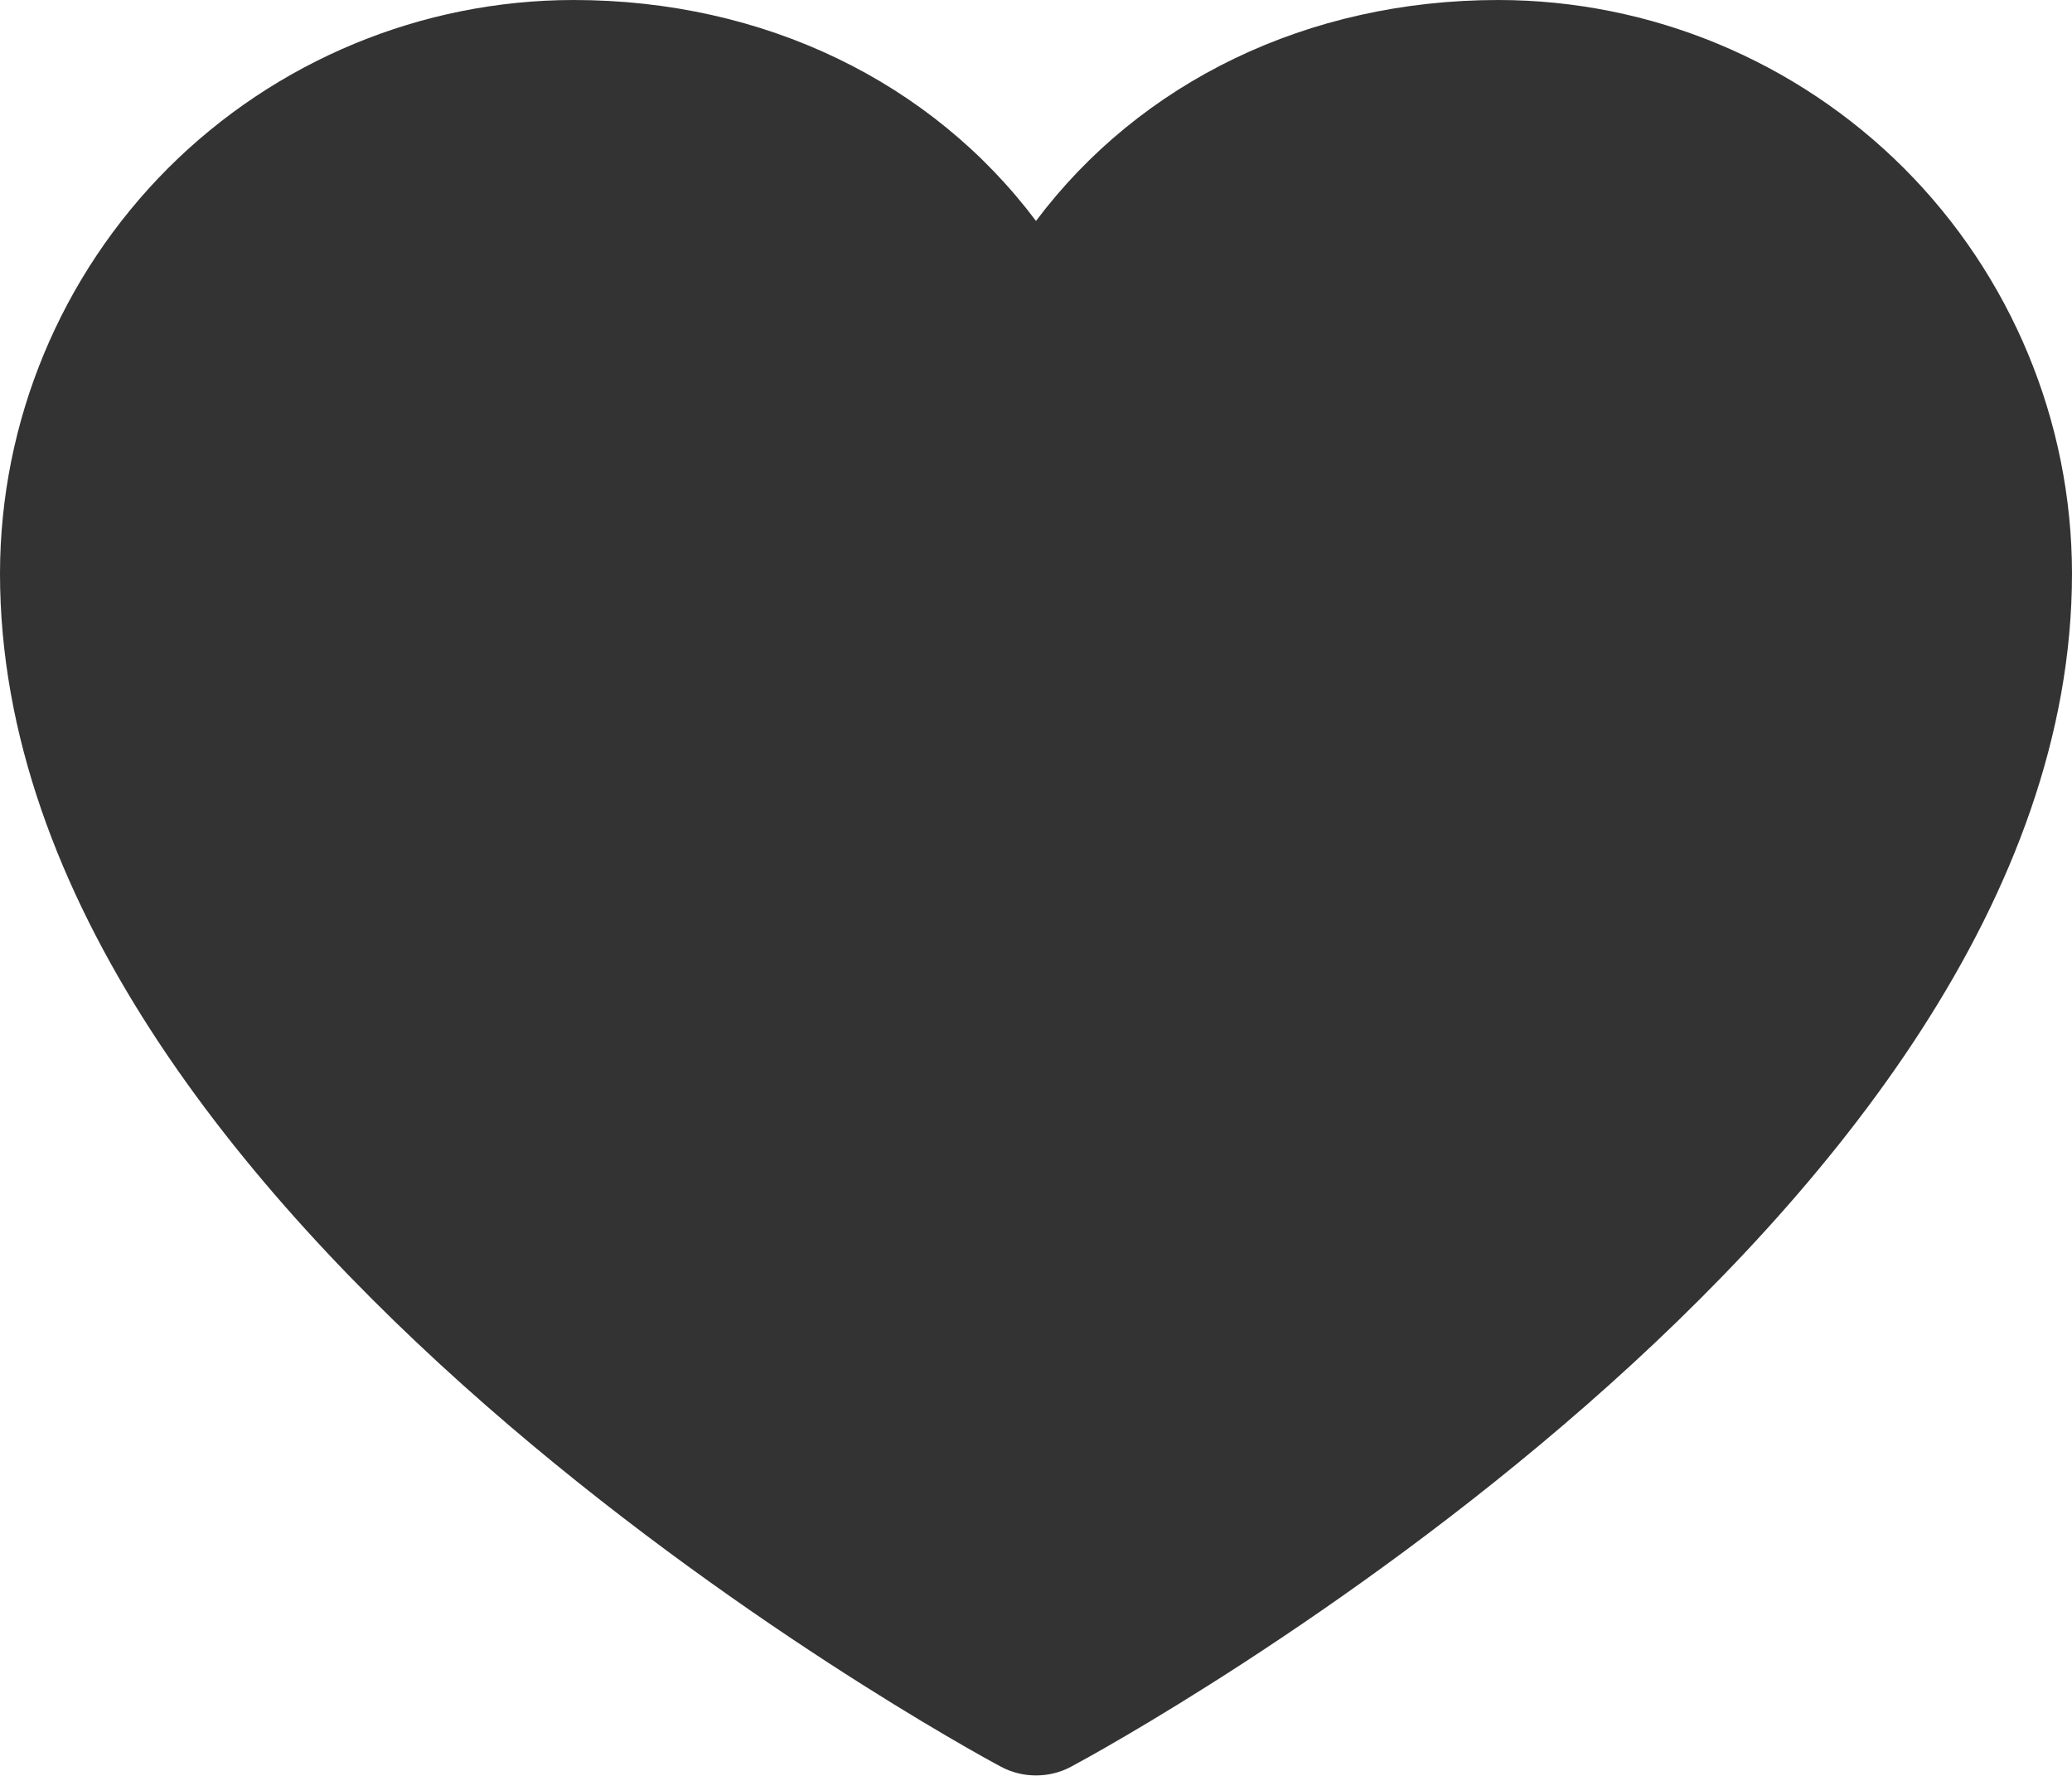
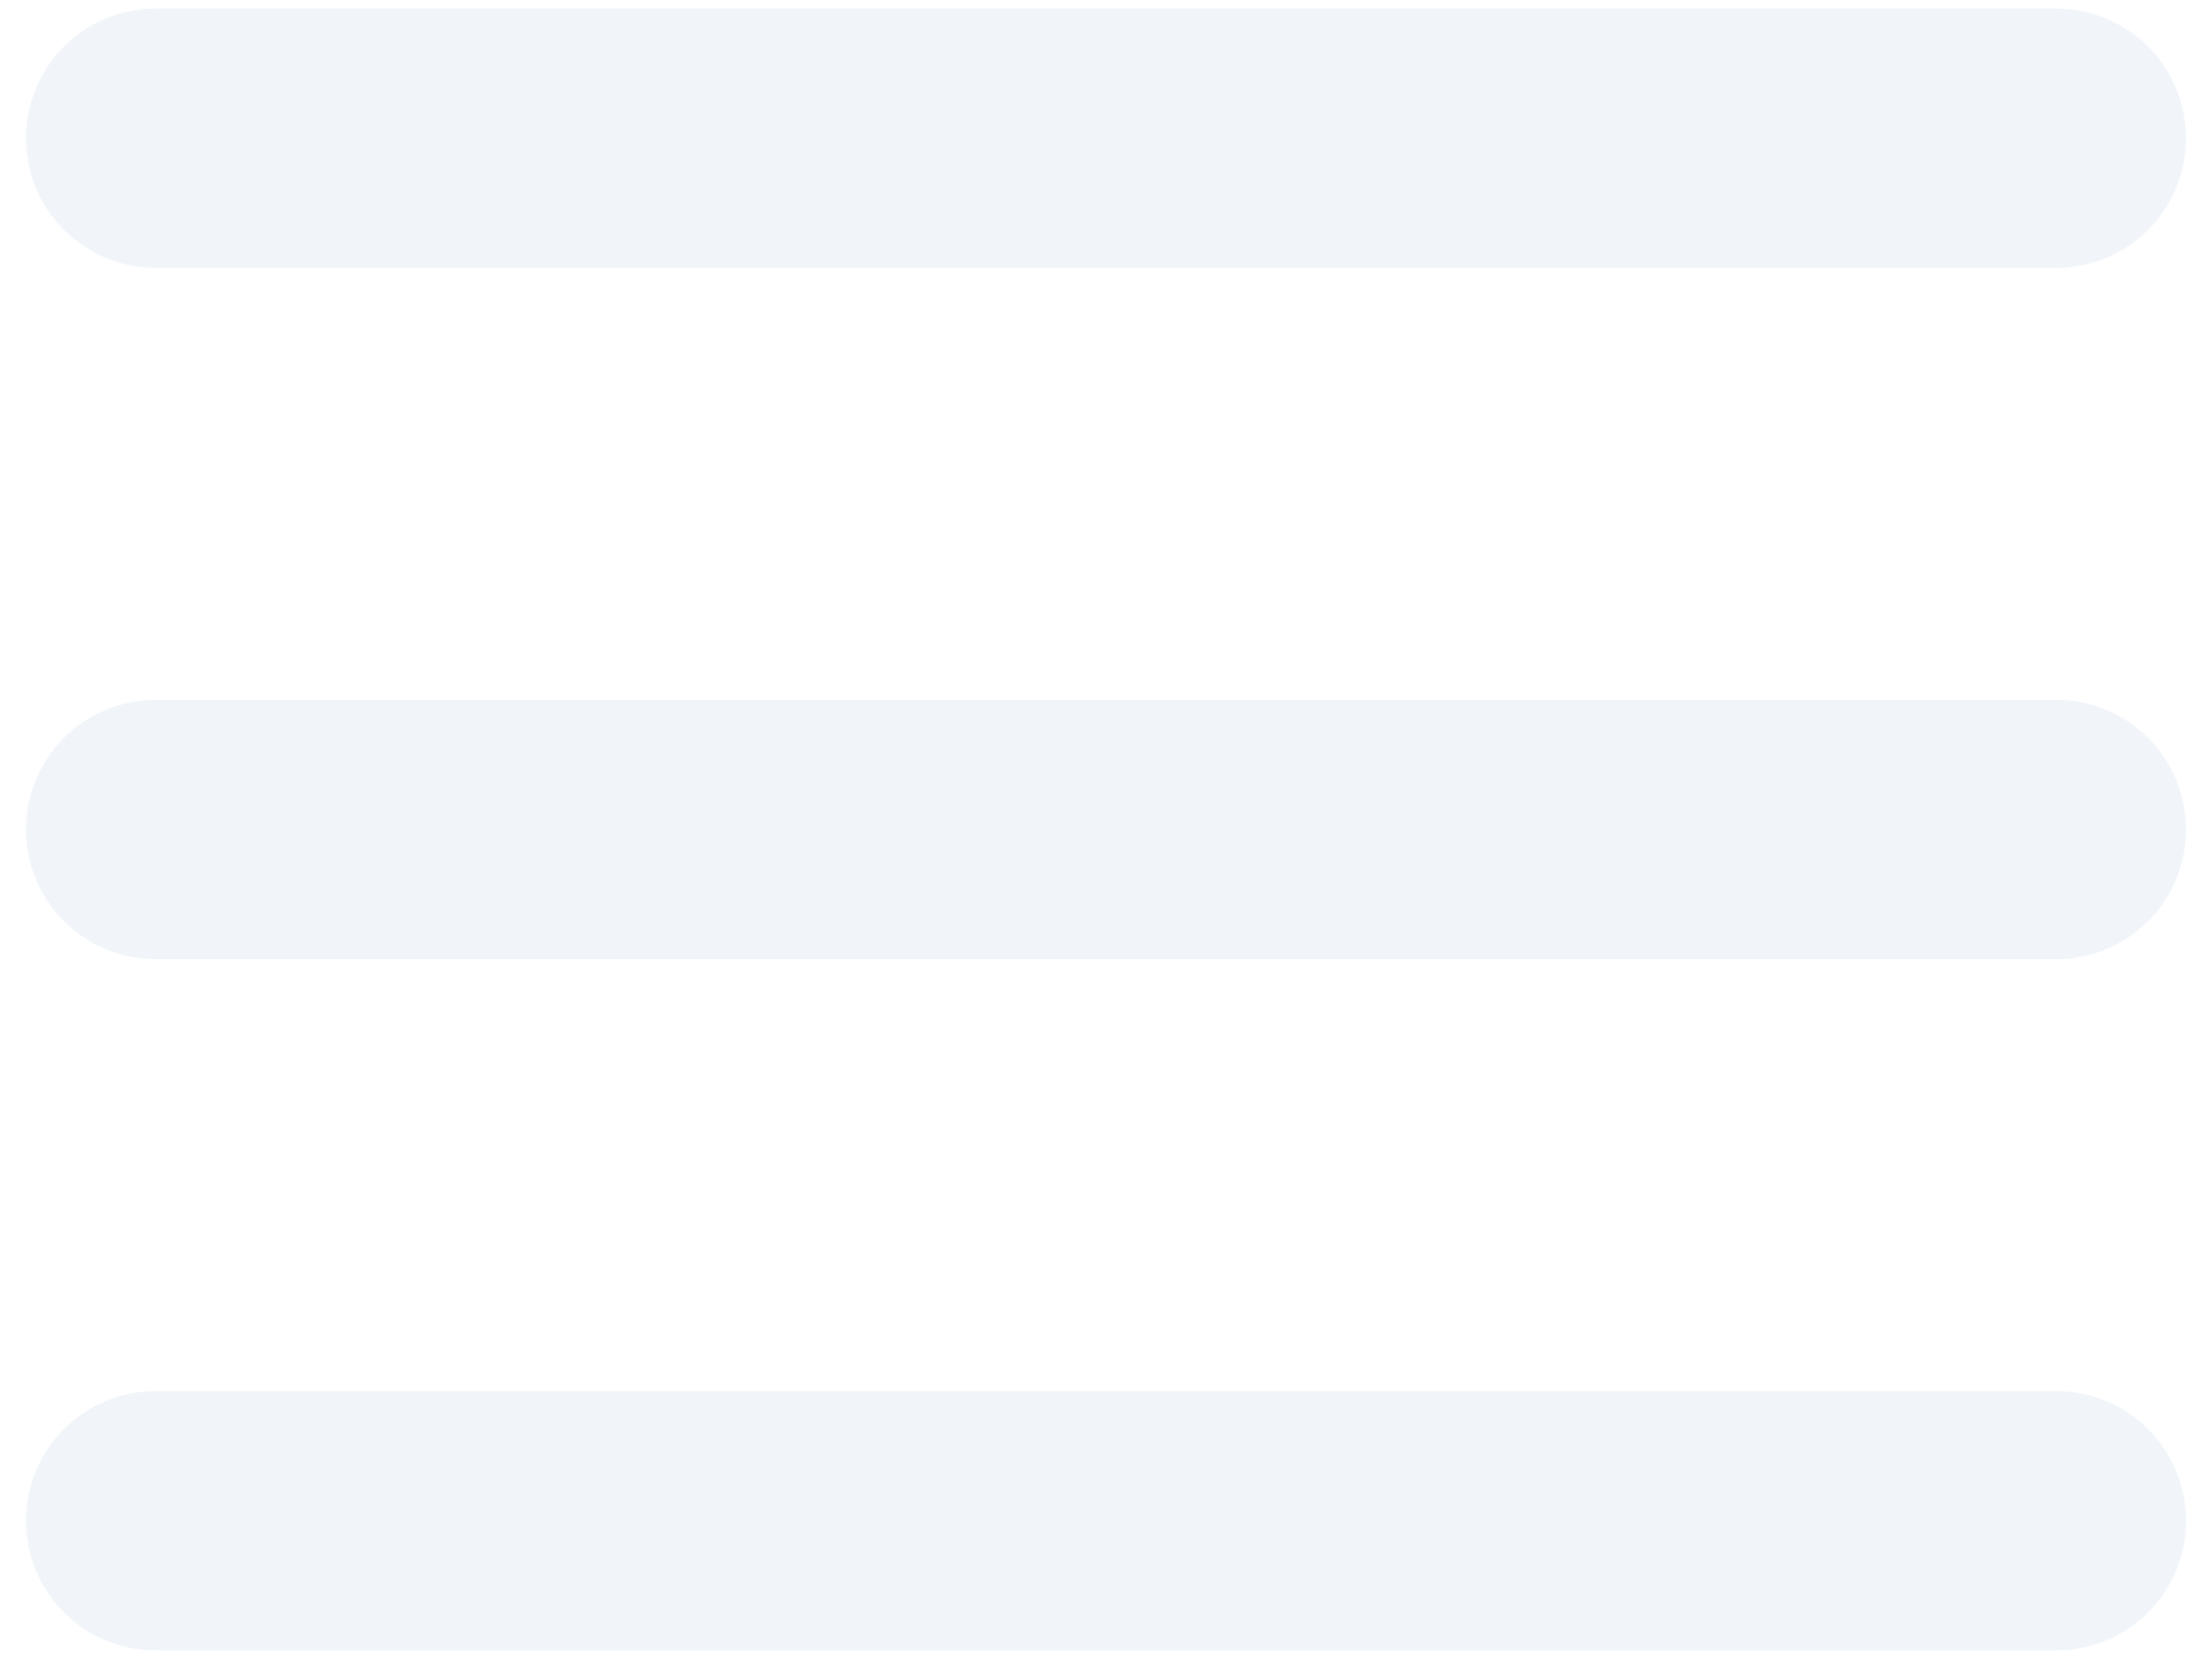
- <svg xmlns="http://www.w3.org/2000/svg" width="14" height="12" viewBox="0 0 14 12" fill="none">
-   <path d="M14 3.875C14 8.25 7.513 11.791 7.237 11.938C7.164 11.977 7.083 11.997 7 11.997C6.917 11.997 6.836 11.977 6.763 11.938C6.487 11.791 0 8.25 0 3.875C0.001 2.848 0.41 1.863 1.136 1.136C1.863 0.41 2.848 0.001 3.875 0C5.166 0 6.296 0.555 7 1.493C7.704 0.555 8.834 0 10.125 0C11.152 0.001 12.137 0.41 12.864 1.136C13.59 1.863 13.999 2.848 14 3.875Z" fill="#333333" />
+ <svg xmlns="http://www.w3.org/2000/svg" width="16" height="12" viewBox="0 0 16 12" fill="none">
+   <path d="M15.812 6C15.812 6.249 15.714 6.487 15.538 6.663C15.362 6.839 15.124 6.938 14.875 6.938H1.125C0.876 6.938 0.638 6.839 0.462 6.663C0.286 6.487 0.188 6.249 0.188 6C0.188 5.751 0.286 5.513 0.462 5.337C0.638 5.161 0.876 5.062 1.125 5.062H14.875C15.124 5.062 15.362 5.161 15.538 5.337C15.714 5.513 15.812 5.751 15.812 6ZM1.125 1.938H14.875C15.124 1.938 15.362 1.839 15.538 1.663C15.714 1.487 15.812 1.249 15.812 1C15.812 0.751 15.714 0.513 15.538 0.337C15.362 0.161 15.124 0.062 14.875 0.062H1.125C0.876 0.062 0.638 0.161 0.462 0.337C0.286 0.513 0.188 0.751 0.188 1C0.188 1.249 0.286 1.487 0.462 1.663C0.638 1.839 0.876 1.938 1.125 1.938ZM14.875 10.062H1.125C0.876 10.062 0.638 10.161 0.462 10.337C0.286 10.513 0.188 10.751 0.188 11C0.188 11.249 0.286 11.487 0.462 11.663C0.638 11.839 0.876 11.938 1.125 11.938H14.875C15.124 11.938 15.362 11.839 15.538 11.663C15.714 11.487 15.812 11.249 15.812 11C15.812 10.751 15.714 10.513 15.538 10.337C15.362 10.161 15.124 10.062 14.875 10.062Z" fill="#F1F5F9" />
</svg>
